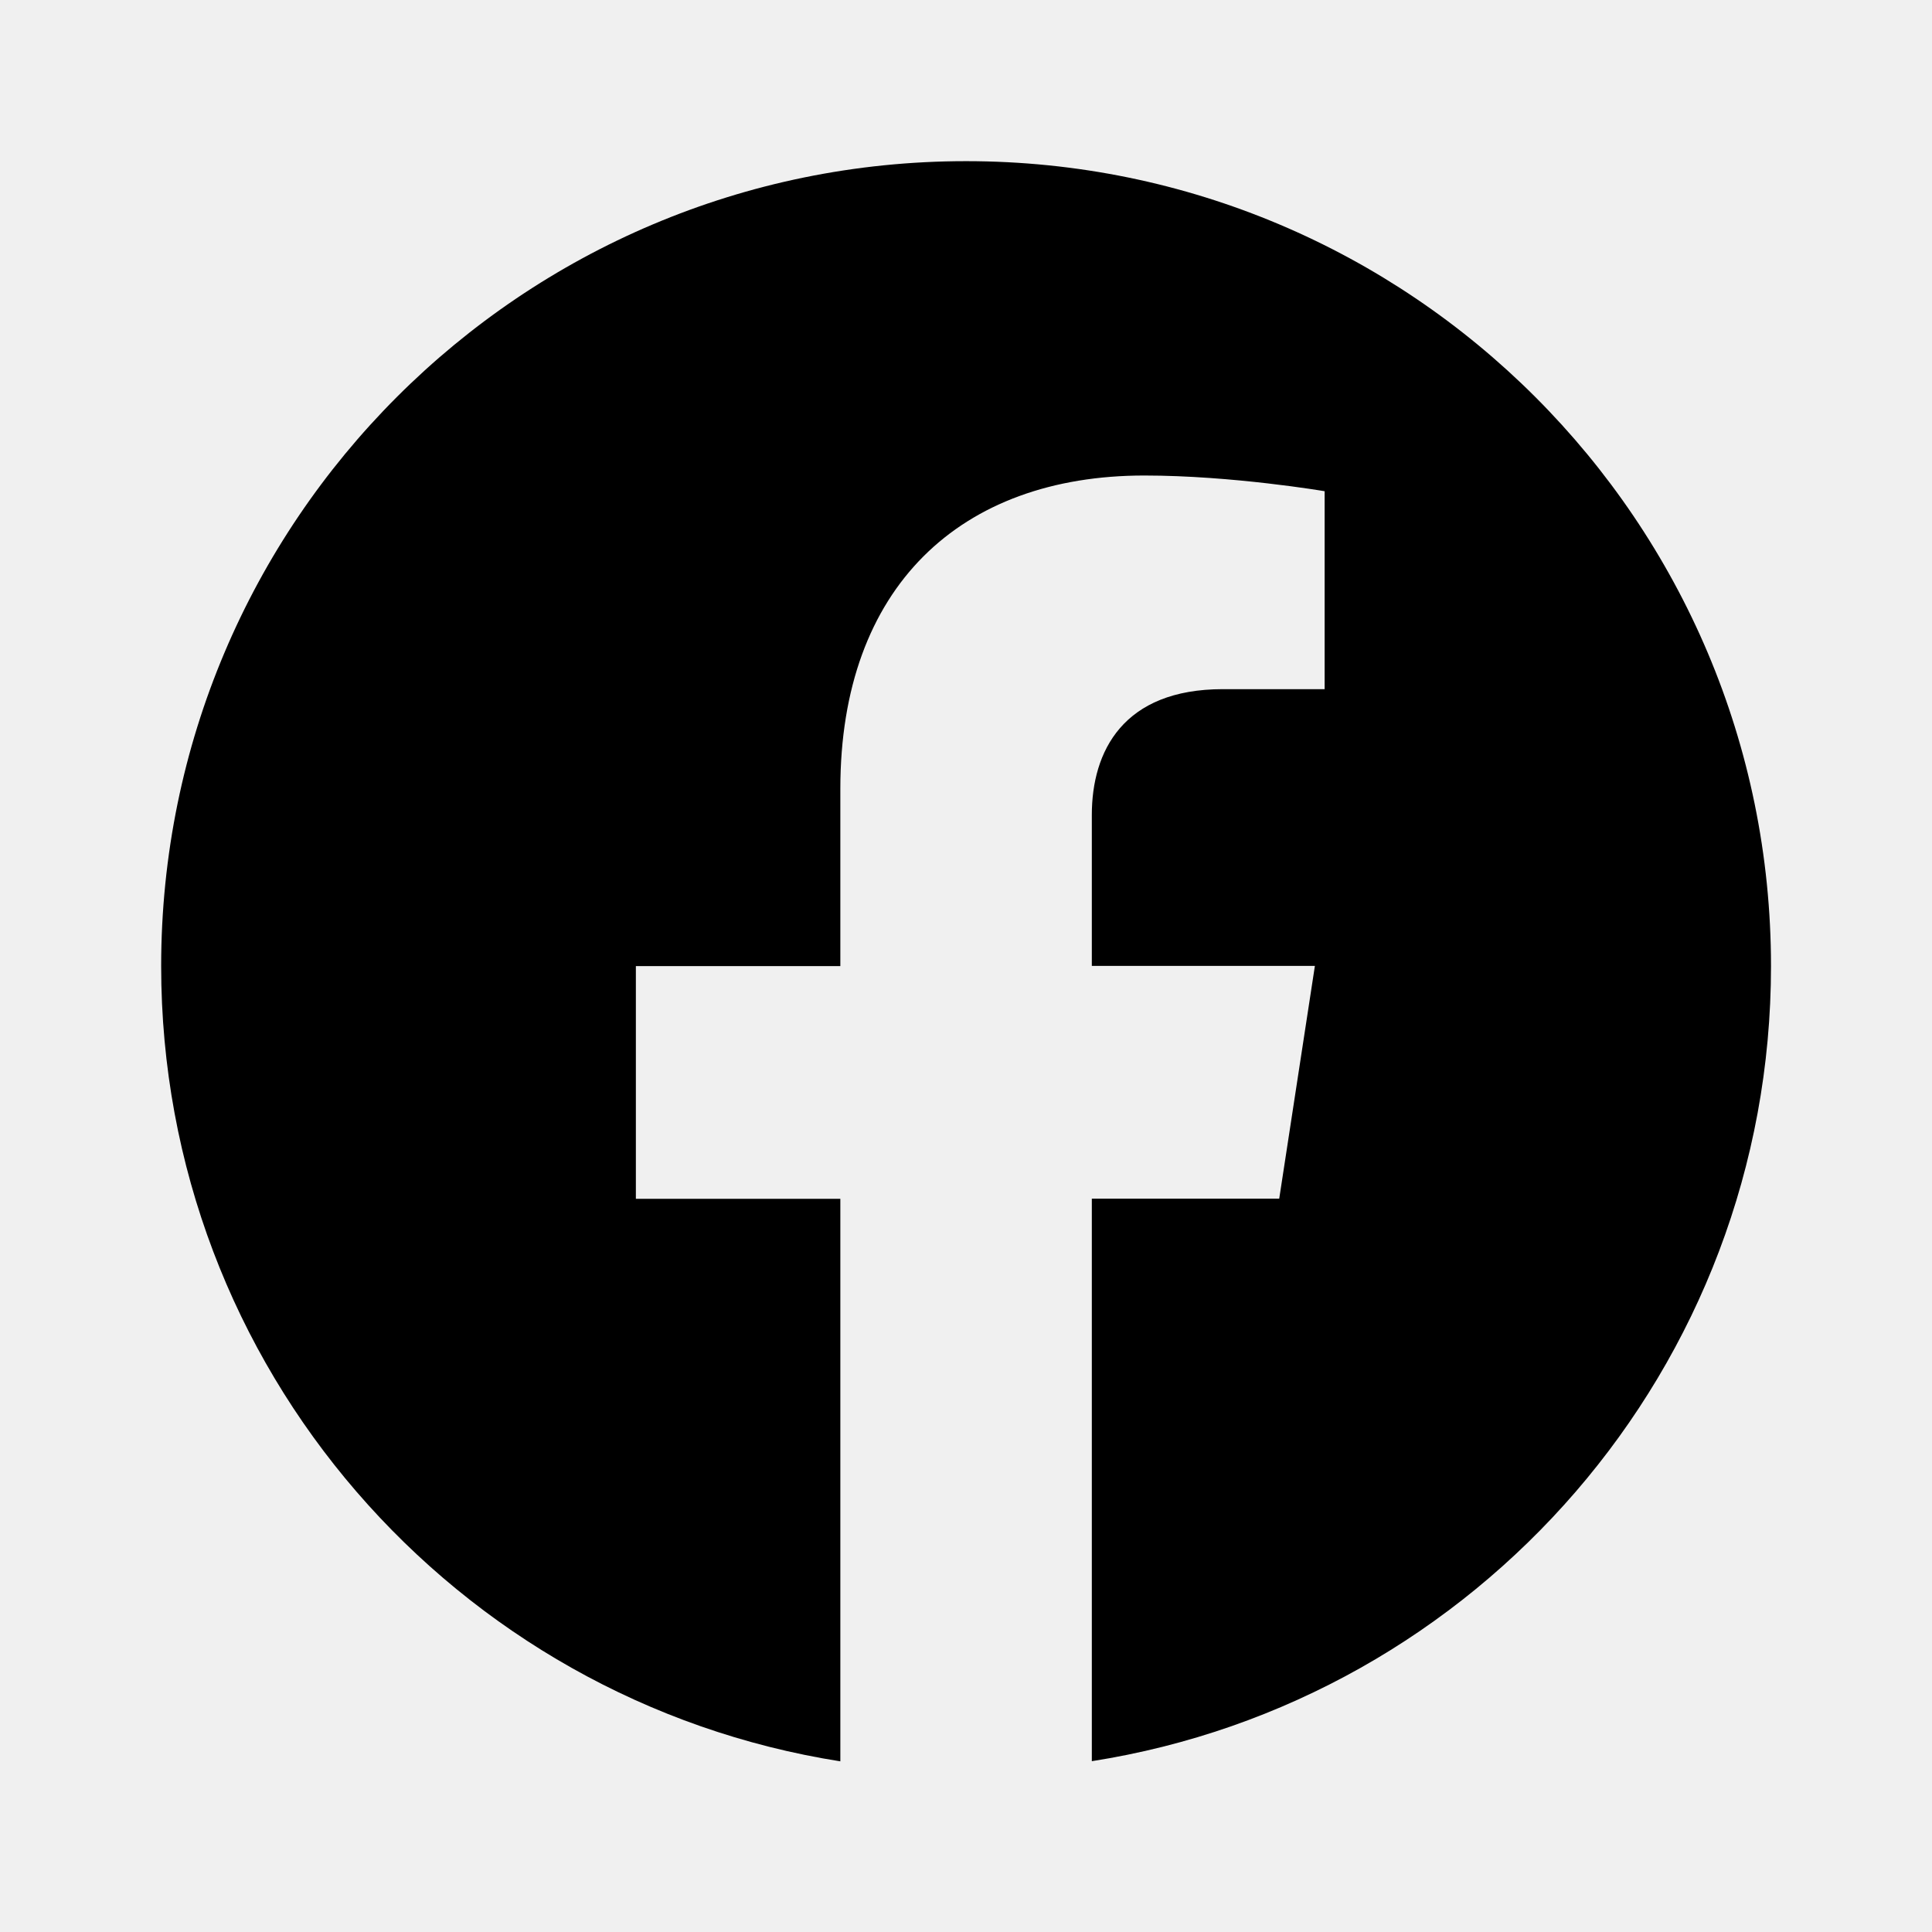
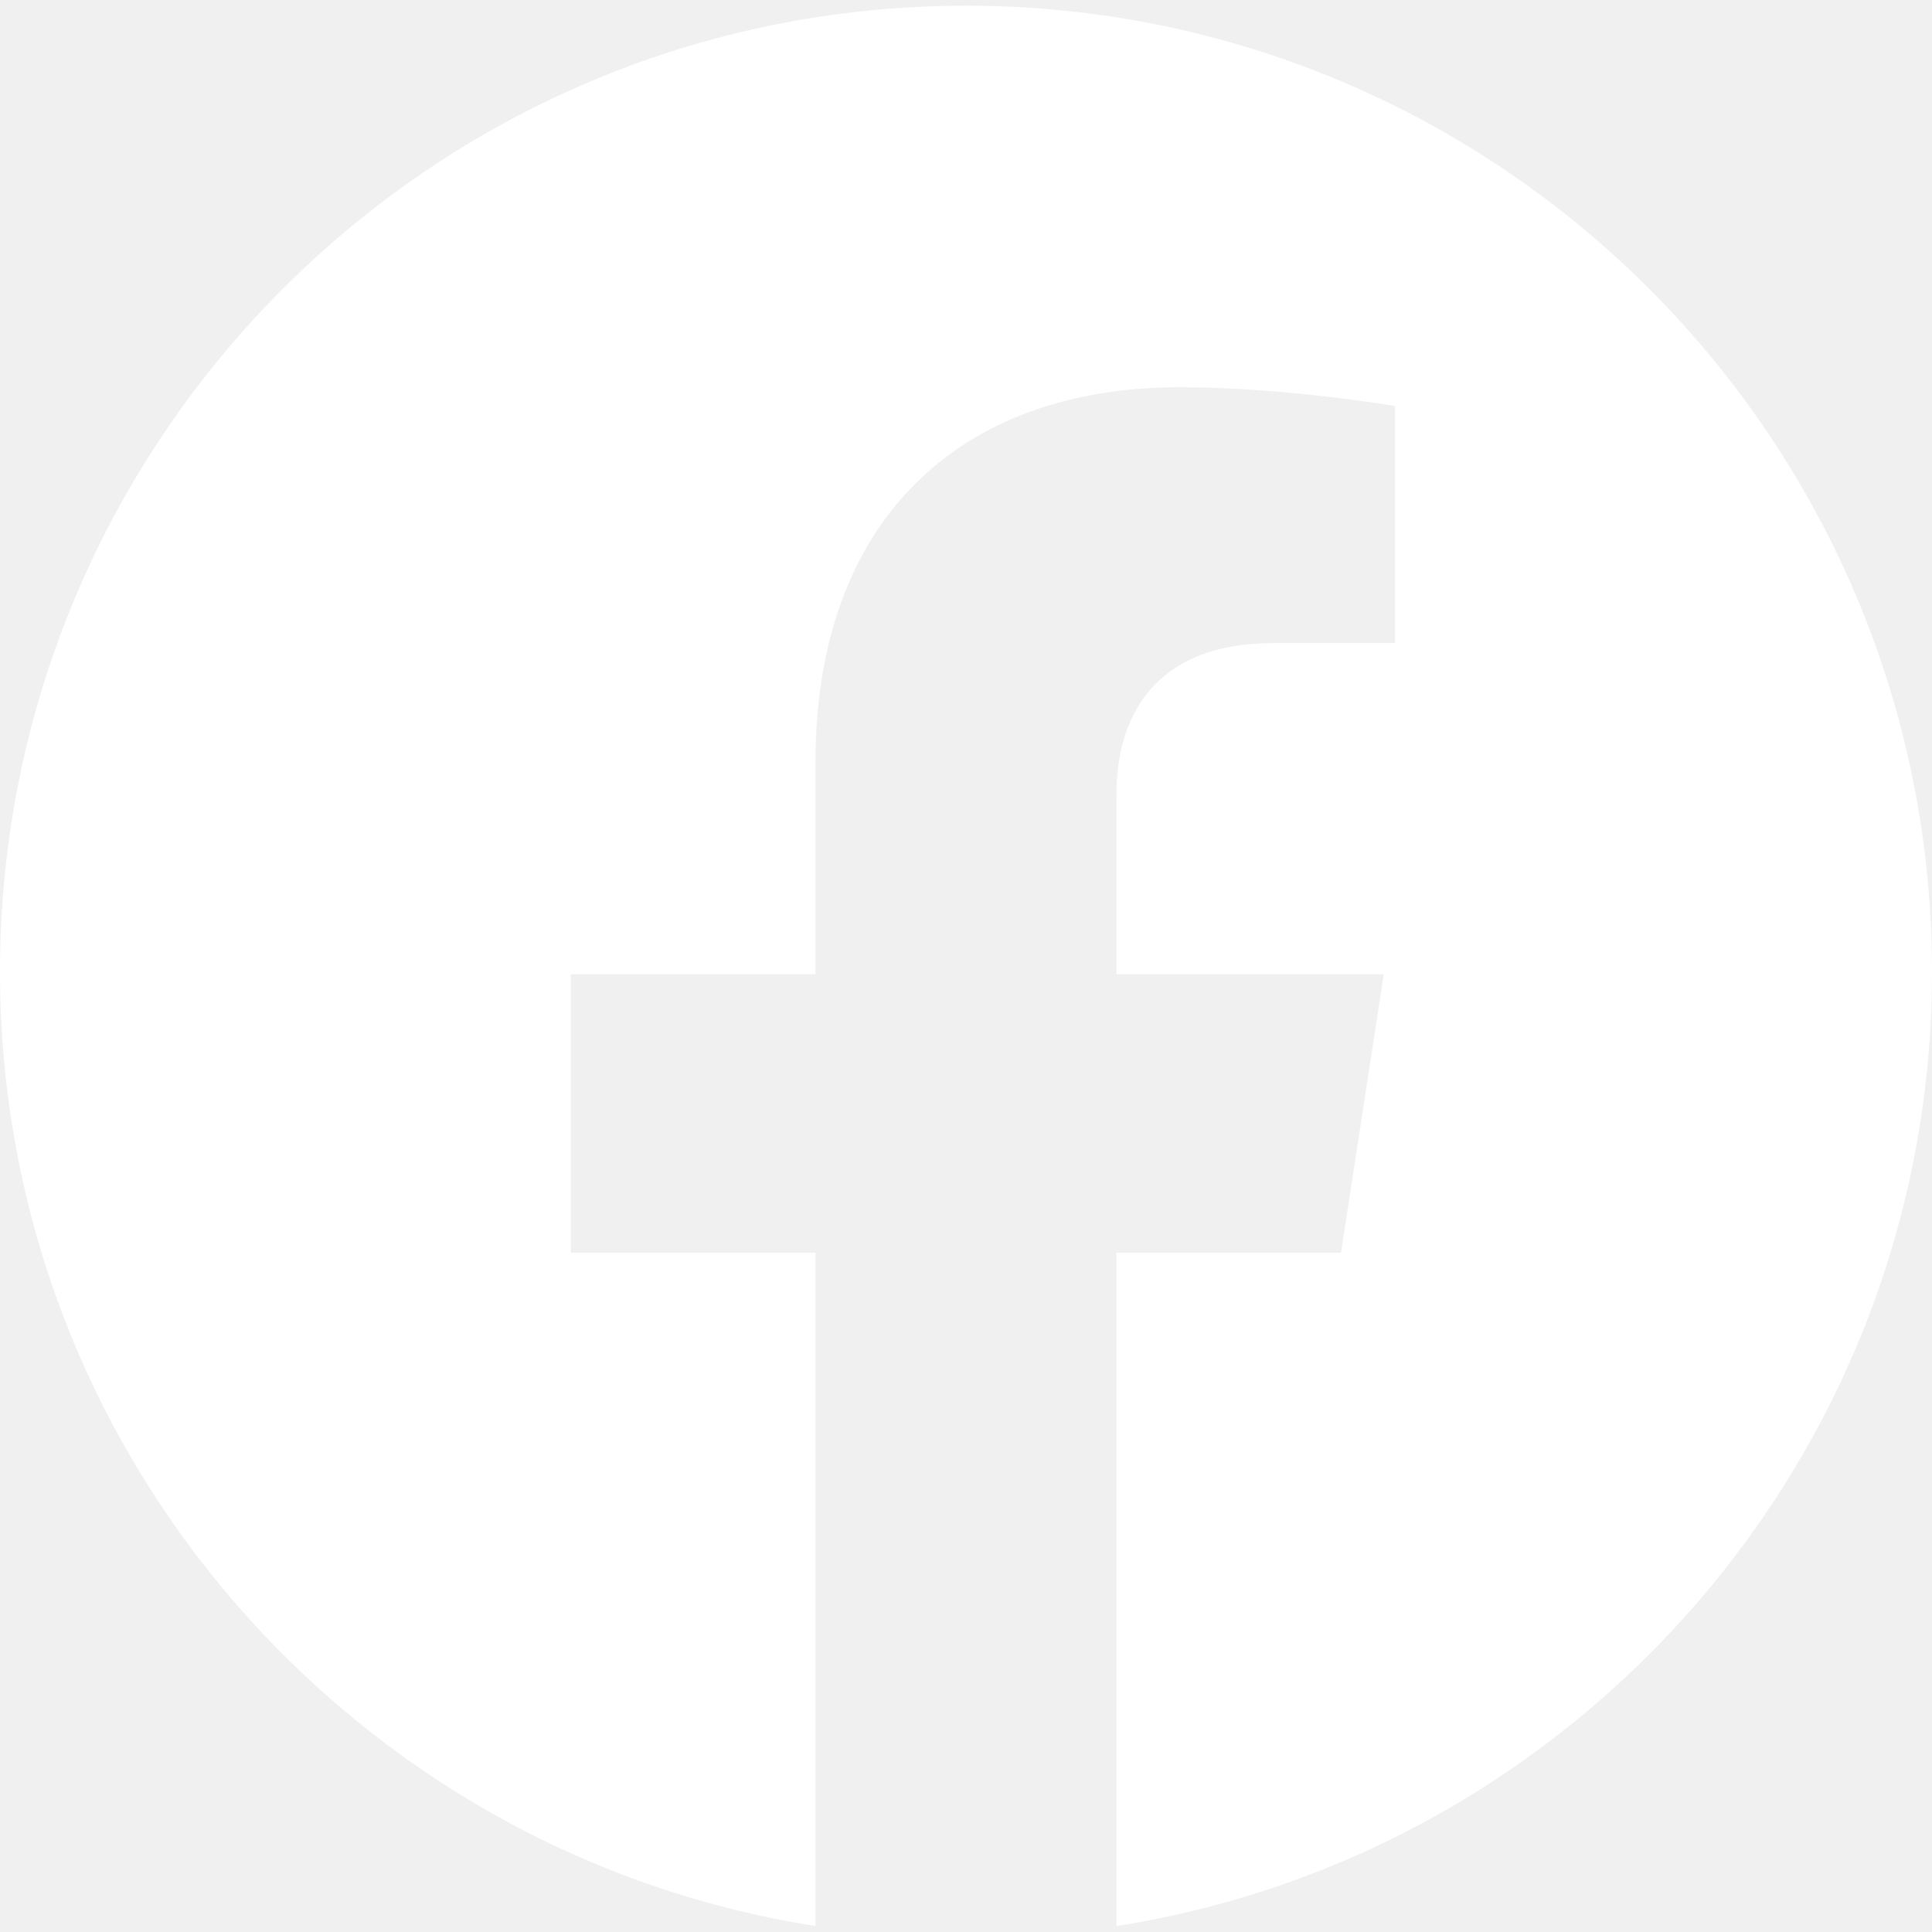
- <svg xmlns="http://www.w3.org/2000/svg" width="24" height="24" viewBox="0 0 24 24">
-   <path d="M12.001 2.002c-5.522 0-9.999 4.477-9.999 9.999 0 4.99 3.656 9.126 8.437 9.879v-6.988h-2.54v-2.891h2.54V9.798c0-2.508 1.493-3.891 3.776-3.891 1.094 0 2.24.195 2.24.195v2.459h-1.264c-1.24 0-1.628.772-1.628 1.563v1.875h2.771l-.443 2.891h-2.328v6.988C18.344 21.129 22 16.992 22 12.001c0-5.522-4.477-9.999-9.999-9.999z" />
+ <svg xmlns="http://www.w3.org/2000/svg" width="21" height="21" viewBox="0 0 21 21" fill="none">
+   <g clip-path="url(#clip0_1062_3957)">
+     <path d="M21 10.562C21 15.803 17.155 20.147 12.136 20.935V13.617H14.576L15.041 10.59H12.136V8.626C12.136 7.798 12.542 6.99 13.843 6.99H15.163V4.413C15.163 4.413 13.965 4.209 12.819 4.209C10.427 4.209 8.864 5.659 8.864 8.283V10.59H6.205V13.617H8.864V20.935C3.846 20.146 0 15.802 0 10.562C0 4.764 4.701 0.062 10.5 0.062C16.299 0.062 21 4.764 21 10.562Z" fill="white" />
+   </g>
+   <defs>
+     <clipPath id="clip0_1062_3957">
+       <rect width="21" height="21" fill="white" />
+     </clipPath>
+   </defs>
</svg>
